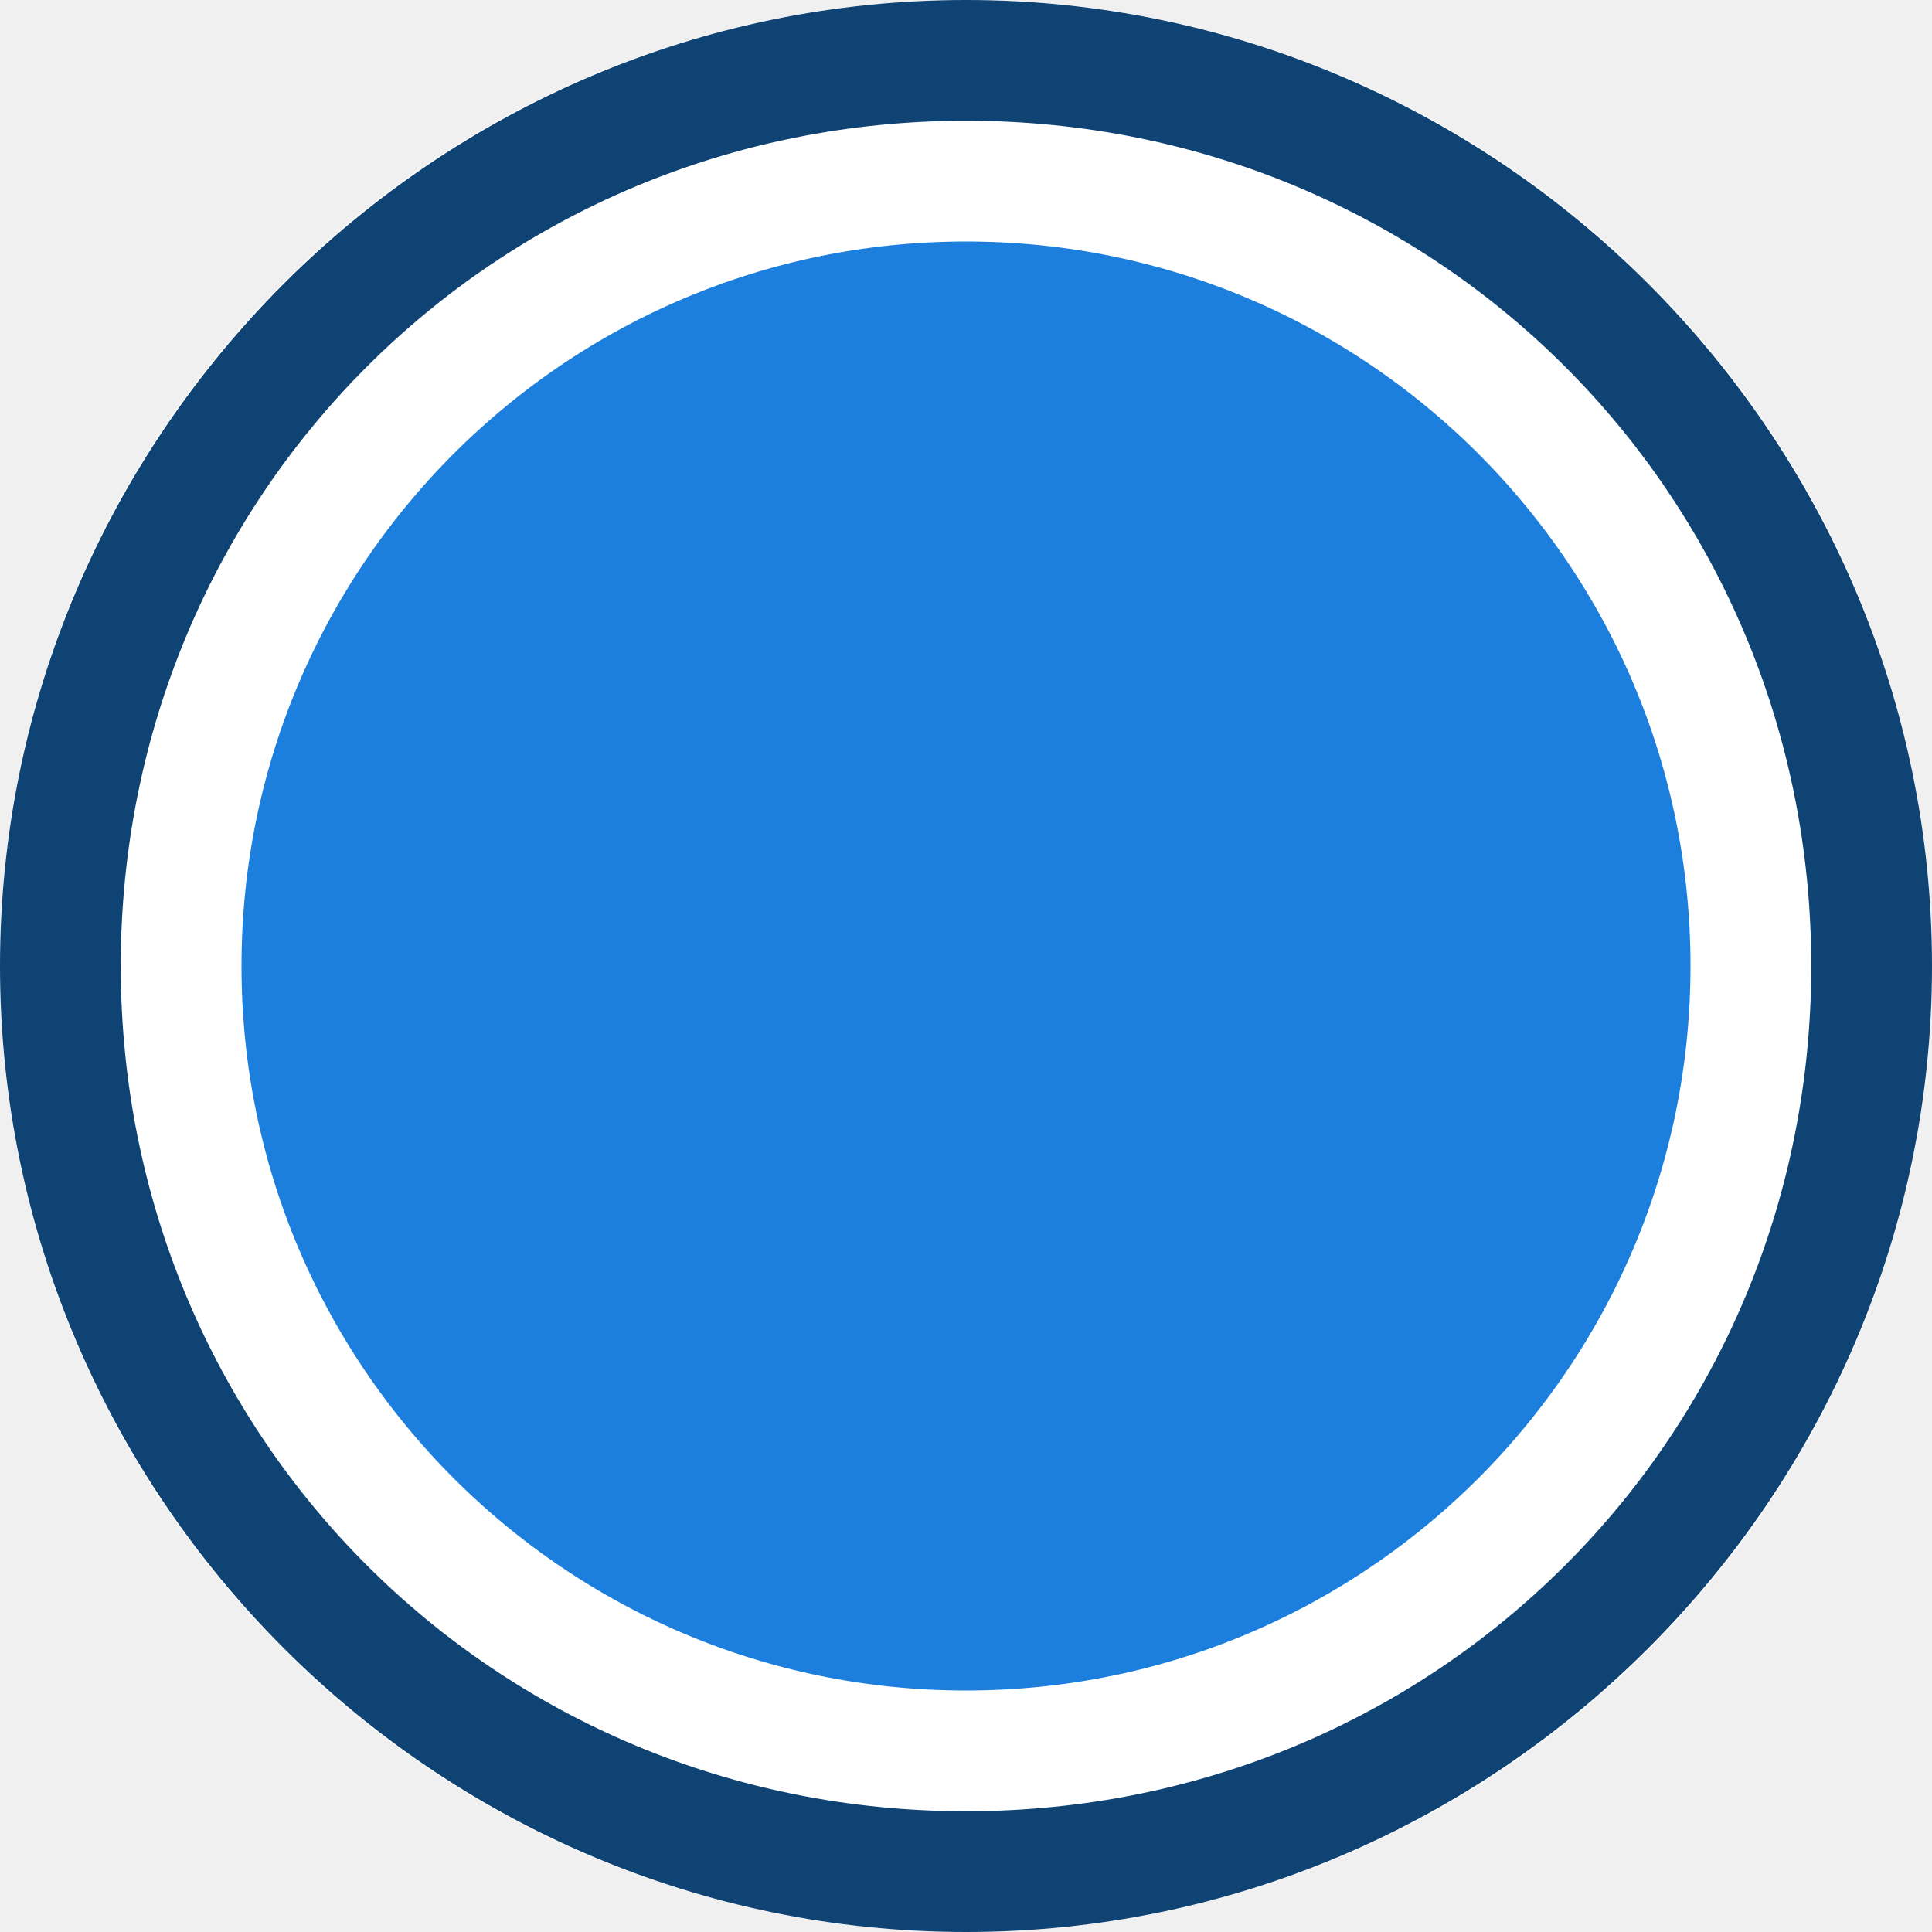
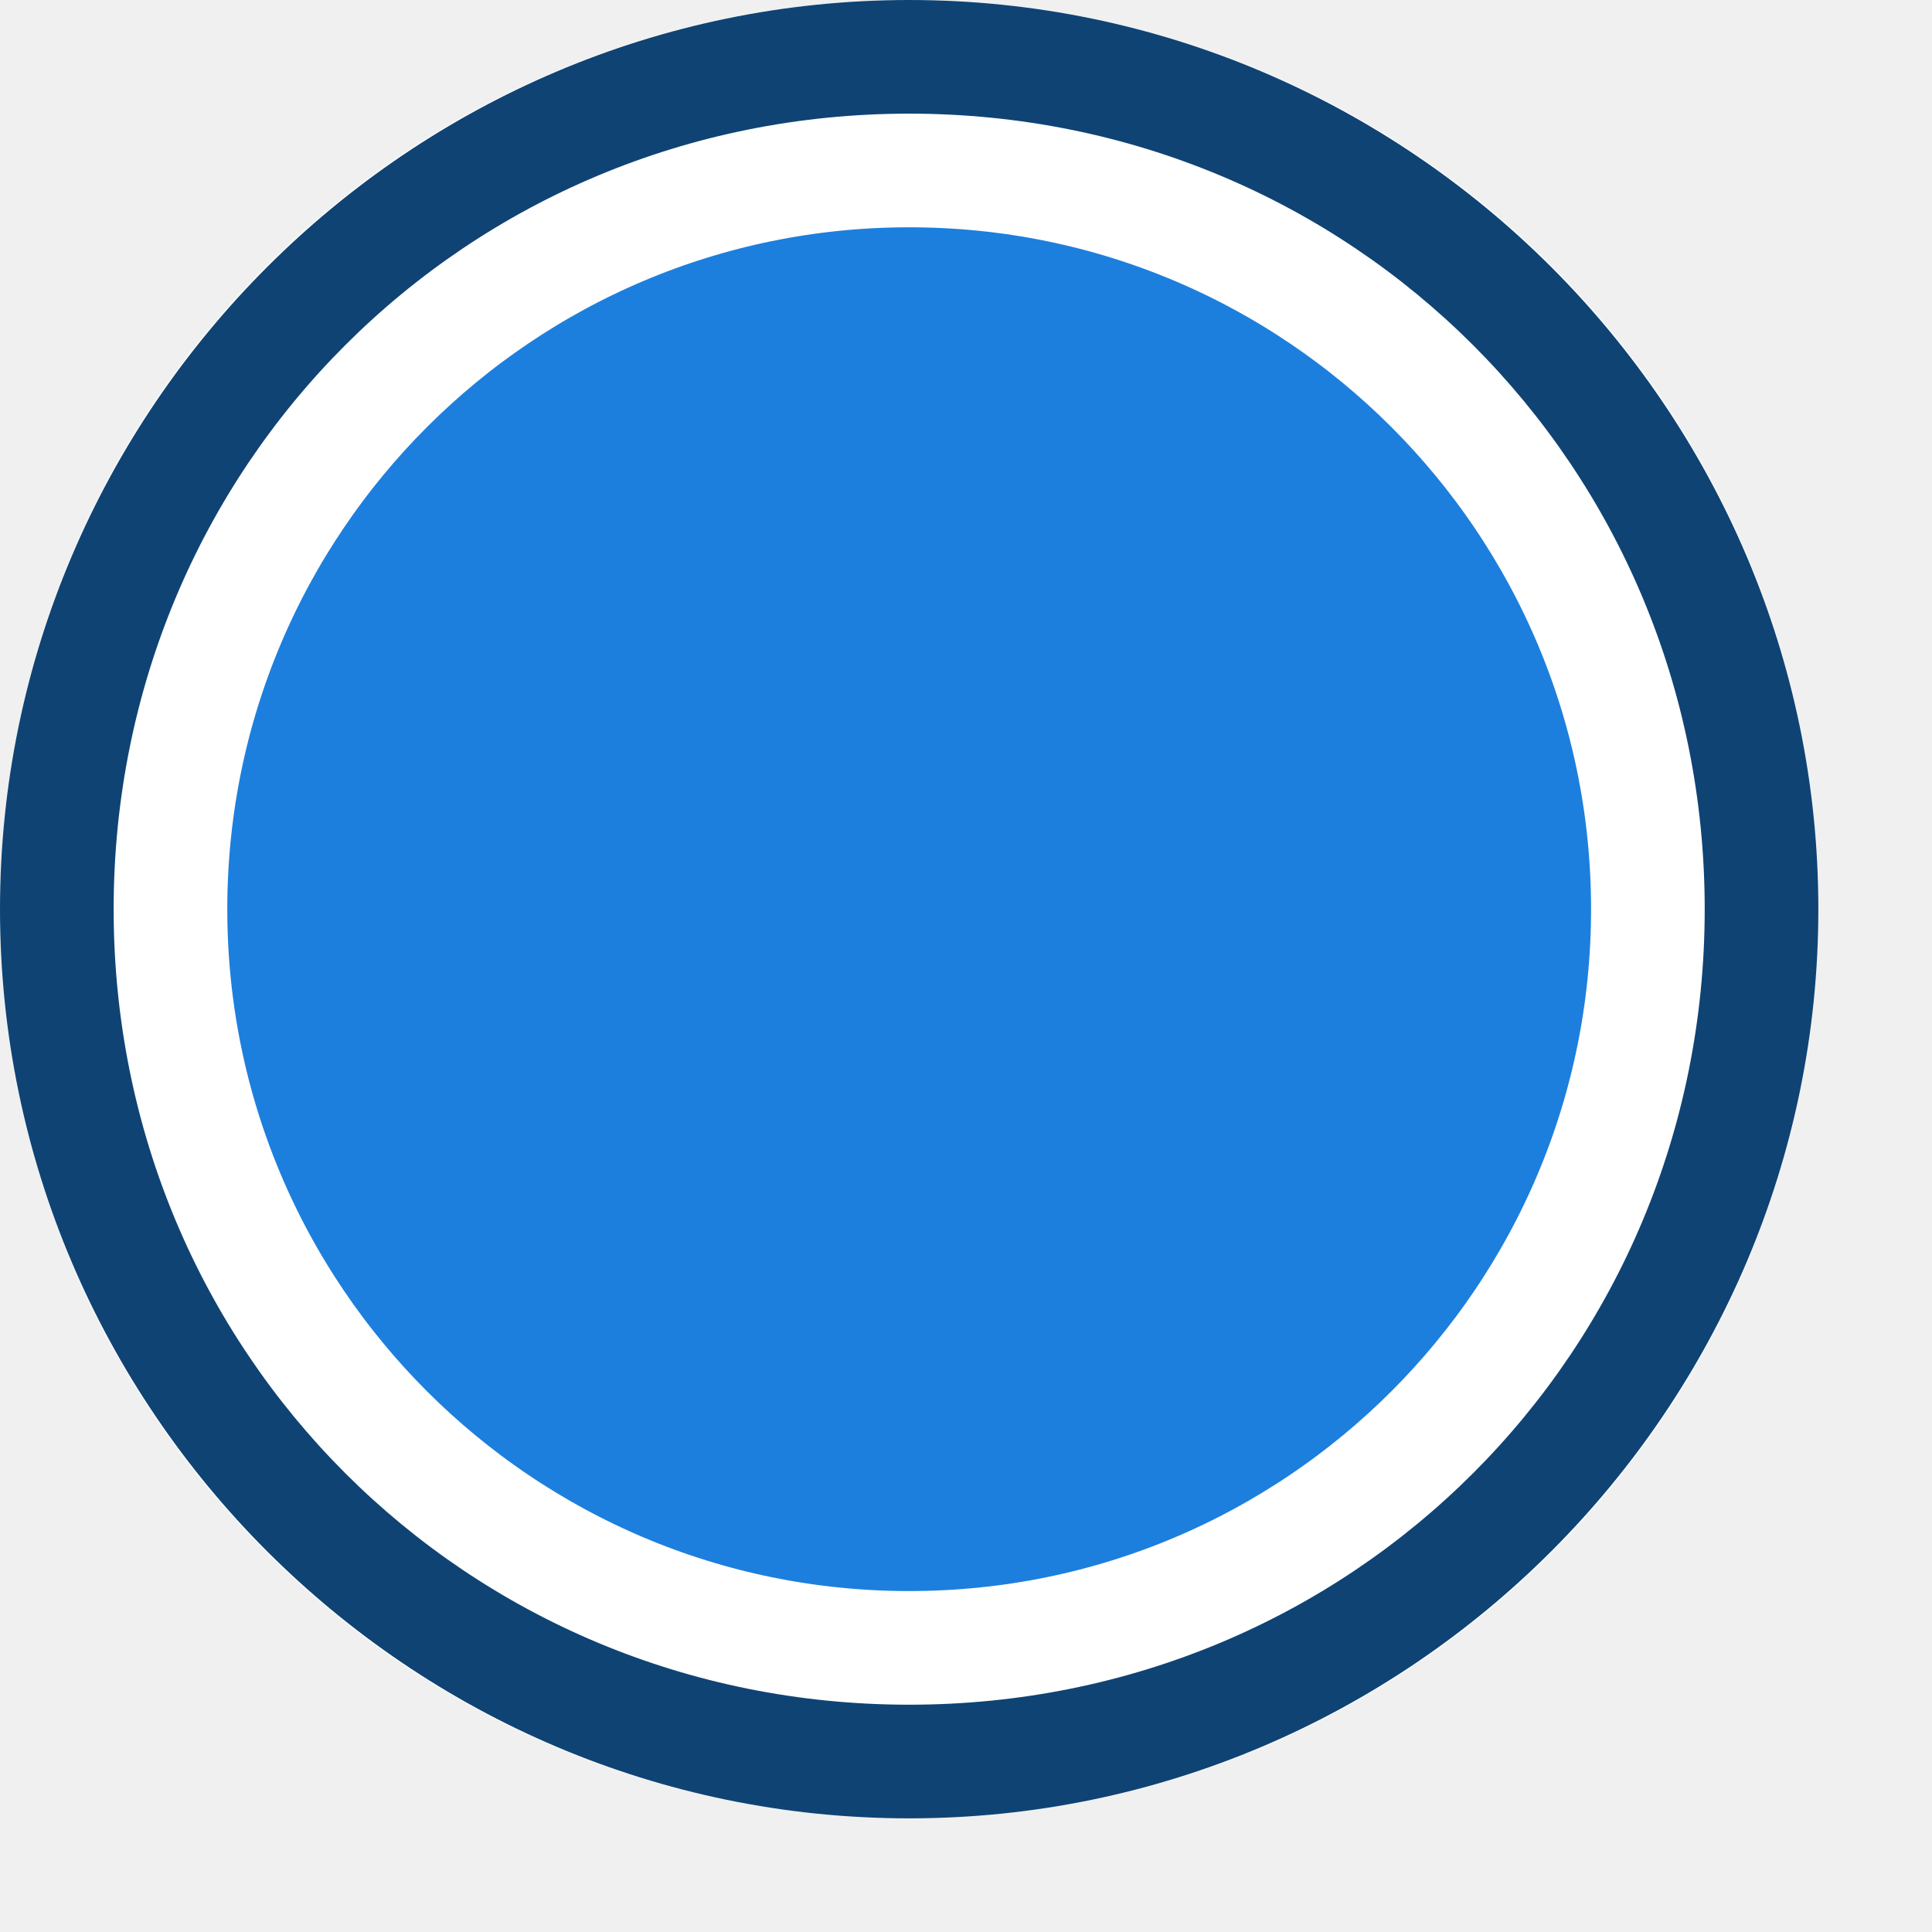
- <svg xmlns="http://www.w3.org/2000/svg" version="1.1" id="Layer_1" x="0px" y="0px" viewBox="0 0 16 16" enable-background="new 0 0 16 16" xml:space="preserve" height="16px" width="16px">
+ <svg xmlns="http://www.w3.org/2000/svg" version="1.1" id="Layer_1" x="0px" y="0px" width="16px" height="16px" viewBox="0 0 17 17" enable-background="new 0 0 16 16" xml:space="preserve">
  <g>
    <circle fill="#1C7FDD" cx="8" cy="8" r="7" />
    <circle fill="none" stroke="#FFFFFF" stroke-width="2" stroke-miterlimit="10" cx="8" cy="8" r="7" />
    <path fill="#0F4374" d="M8,1c3.9,0,7,3.1,7,7s-3.1,7-7,7s-7-3.1-7-7S4.1,1,8,1 M8,0C3.6,0,0,3.6,0,8s3.6,8,8,8s8-3.6,8-8   S12.4,0,8,0L8,0z" />
  </g>
  <circle display="none" fill="#171717" cx="8" cy="8" r="3.5" />
</svg>
